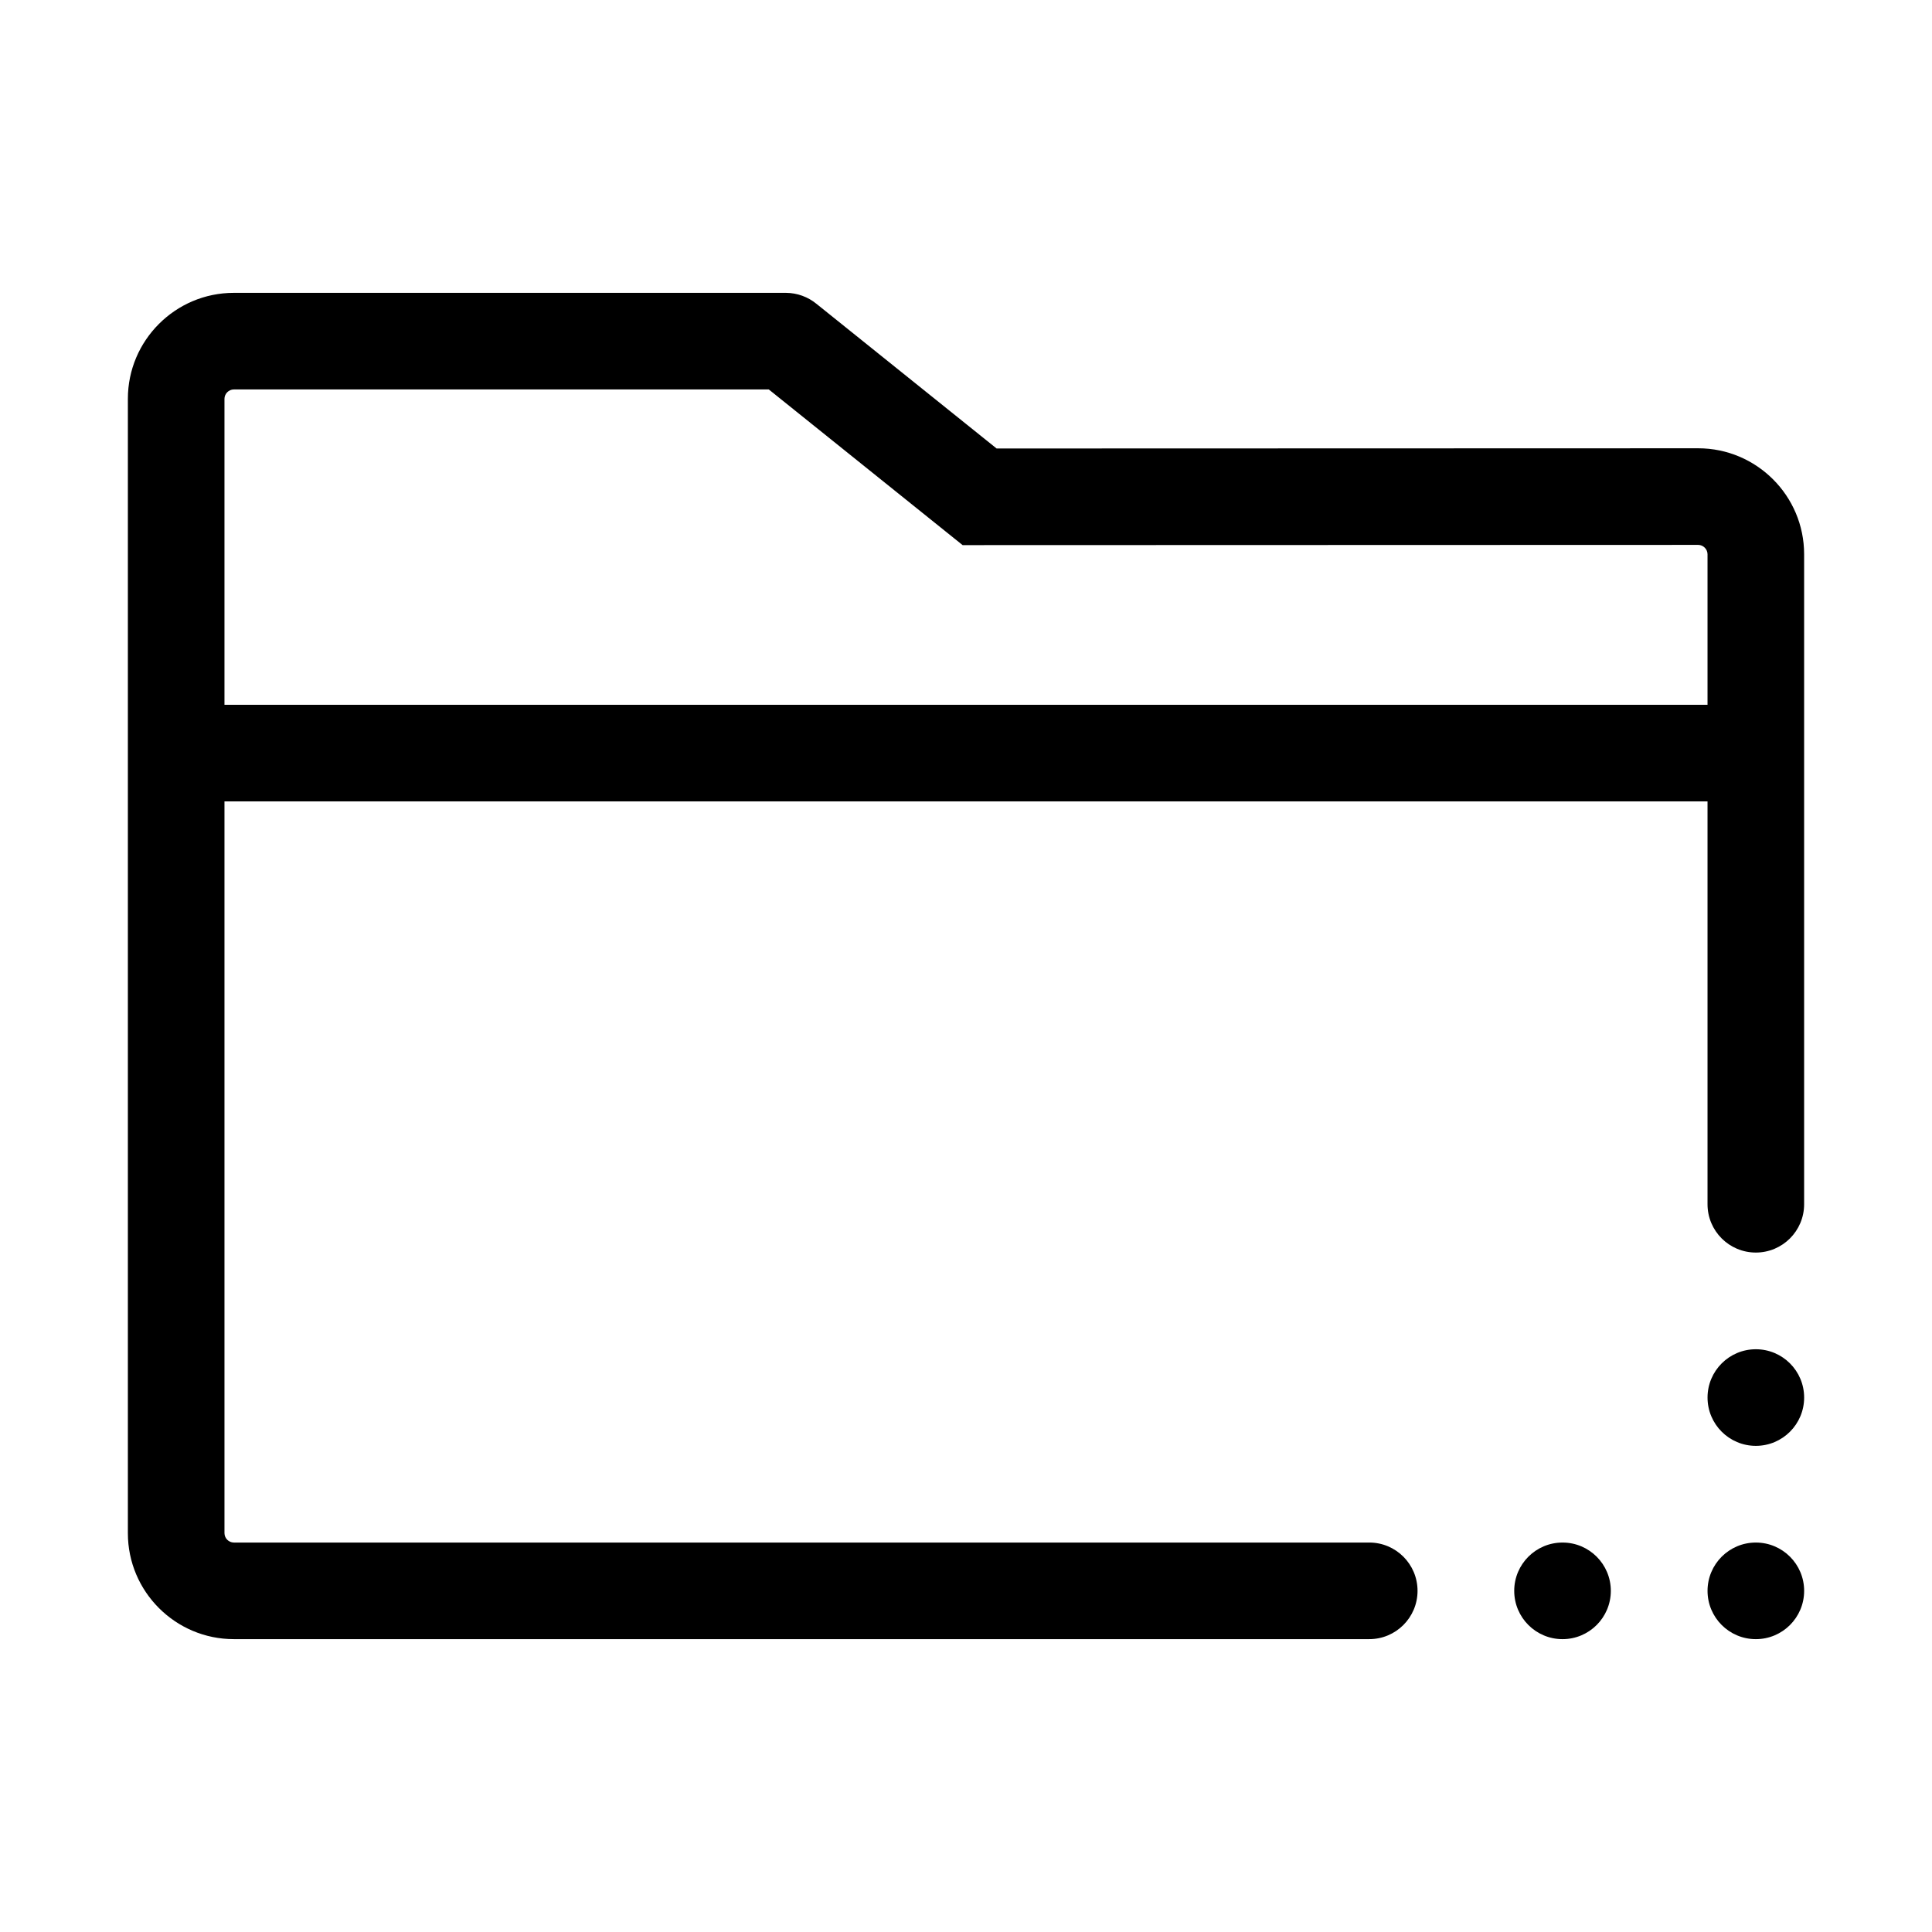
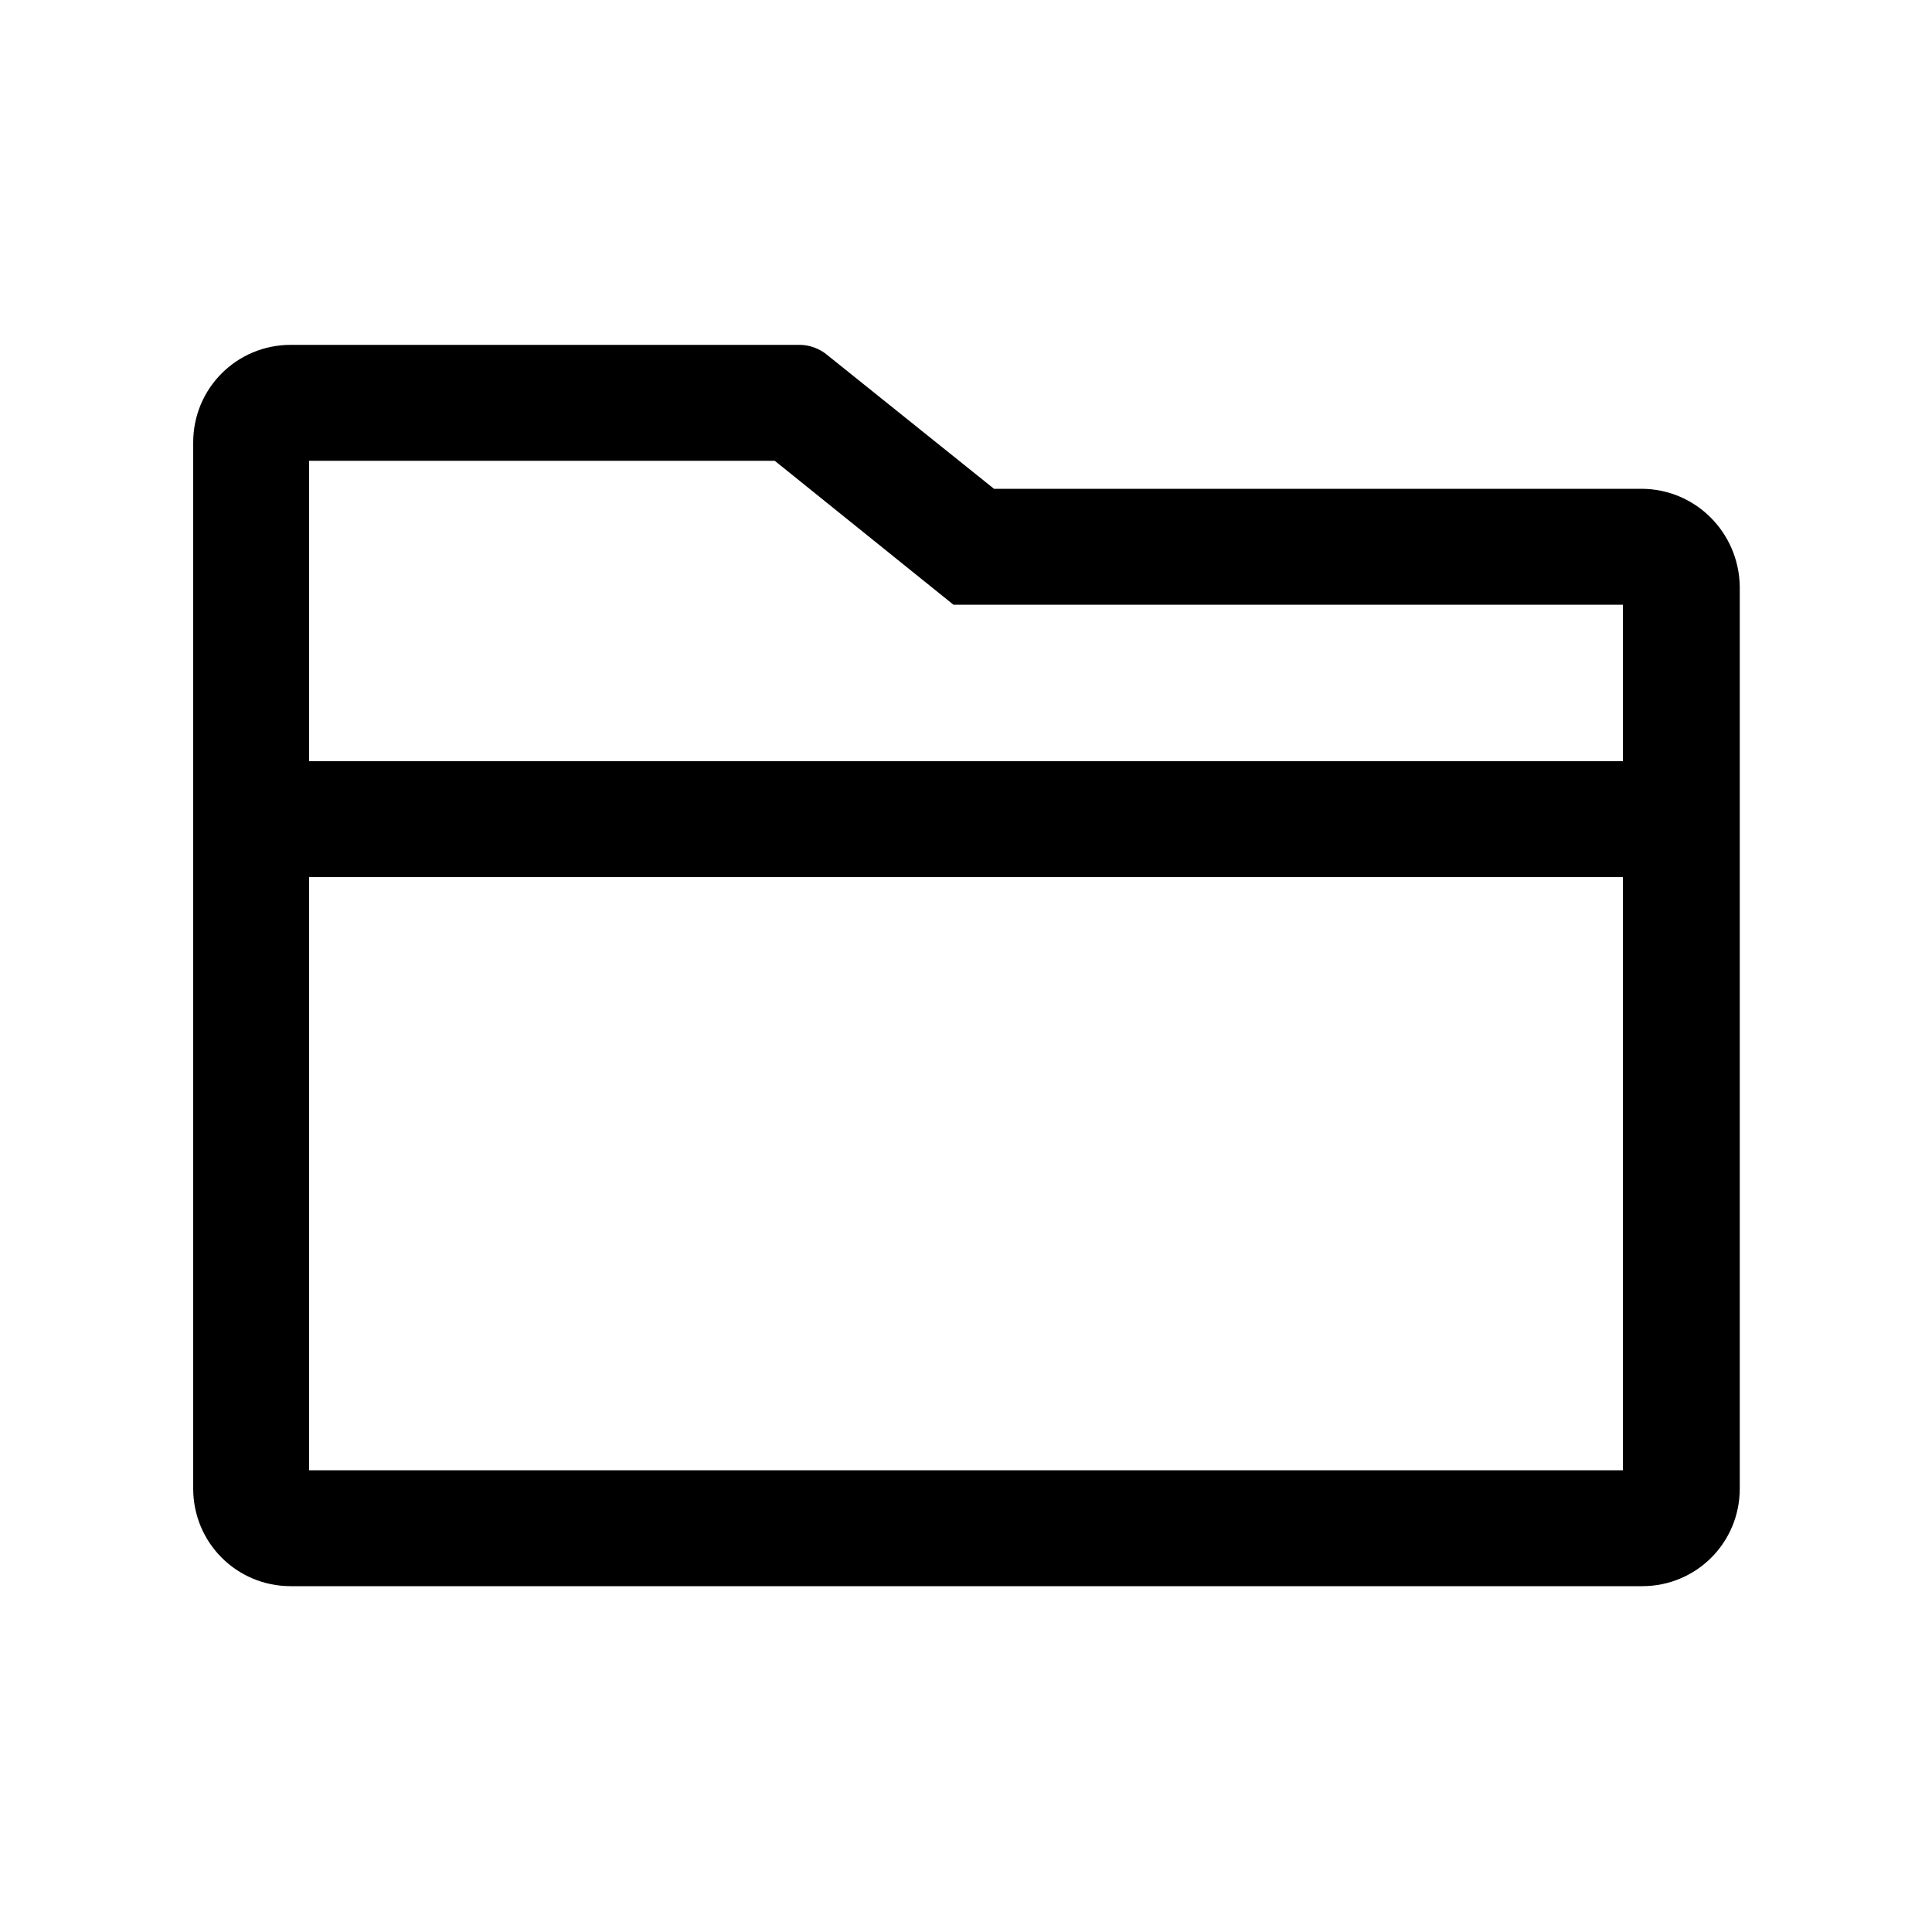
<svg xmlns="http://www.w3.org/2000/svg" class="icon" width="200px" height="200.00px" viewBox="0 0 1024 1024" version="1.1">
-   <path d="M900.065 237.599l-371.85 0.108-95.38-76.595a25.754 25.754 0 0 0-16.22-5.898H123.935c-30.961 0-56.161 25.196-56.161 56.156V812.626c0 30.961 25.201 56.151 56.161 56.151H725.724c14.141 0 25.6-11.459 25.6-25.6s-11.459-25.6-25.6-25.6H123.935a5.018 5.018 0 0 1-4.961-4.951V424.75h786.048v213.53c0 14.141 11.459 25.6 25.6 25.6s25.6-11.459 25.6-25.6V293.76c0.01-30.966-25.185-56.161-56.156-56.161zM118.973 373.55V211.374c0-2.683 2.273-4.956 4.961-4.956h283.54L510.208 288.922l389.868-0.118c2.673 0 4.946 2.268 4.946 4.961V373.555l-786.048-0.005z" />
-   <path d="M828.17 843.182m-25.6 0a25.6 25.6 0 1 0 51.2 0 25.6 25.6 0 1 0-51.2 0Z" />
-   <path d="M930.632 843.182m-25.6 0a25.6 25.6 0 1 0 51.2 0 25.6 25.6 0 1 0-51.2 0Z" />
-   <path d="M930.632 740.731m-25.6 0a25.6 25.6 0 1 0 51.2 0 25.6 25.6 0 1 0-51.2 0Z" />
+   <path d="M869.888 259.072h-343.04L438.784 188.416c-4.096-3.584-9.728-5.632-14.848-5.632H154.112c-28.672 0-51.712 23.04-51.712 51.712v554.496c0 28.672 23.04 51.712 51.712 51.712H870.4c28.672 0 51.712-23.04 51.712-51.712V310.784c-0.512-28.672-23.552-51.712-52.224-51.712z m-459.264-14.848l94.72 76.288H860.16v82.944H163.84V244.224h246.784z m449.536 276.992v258.048H163.84V464.896h696.32v56.32z" />
</svg>
